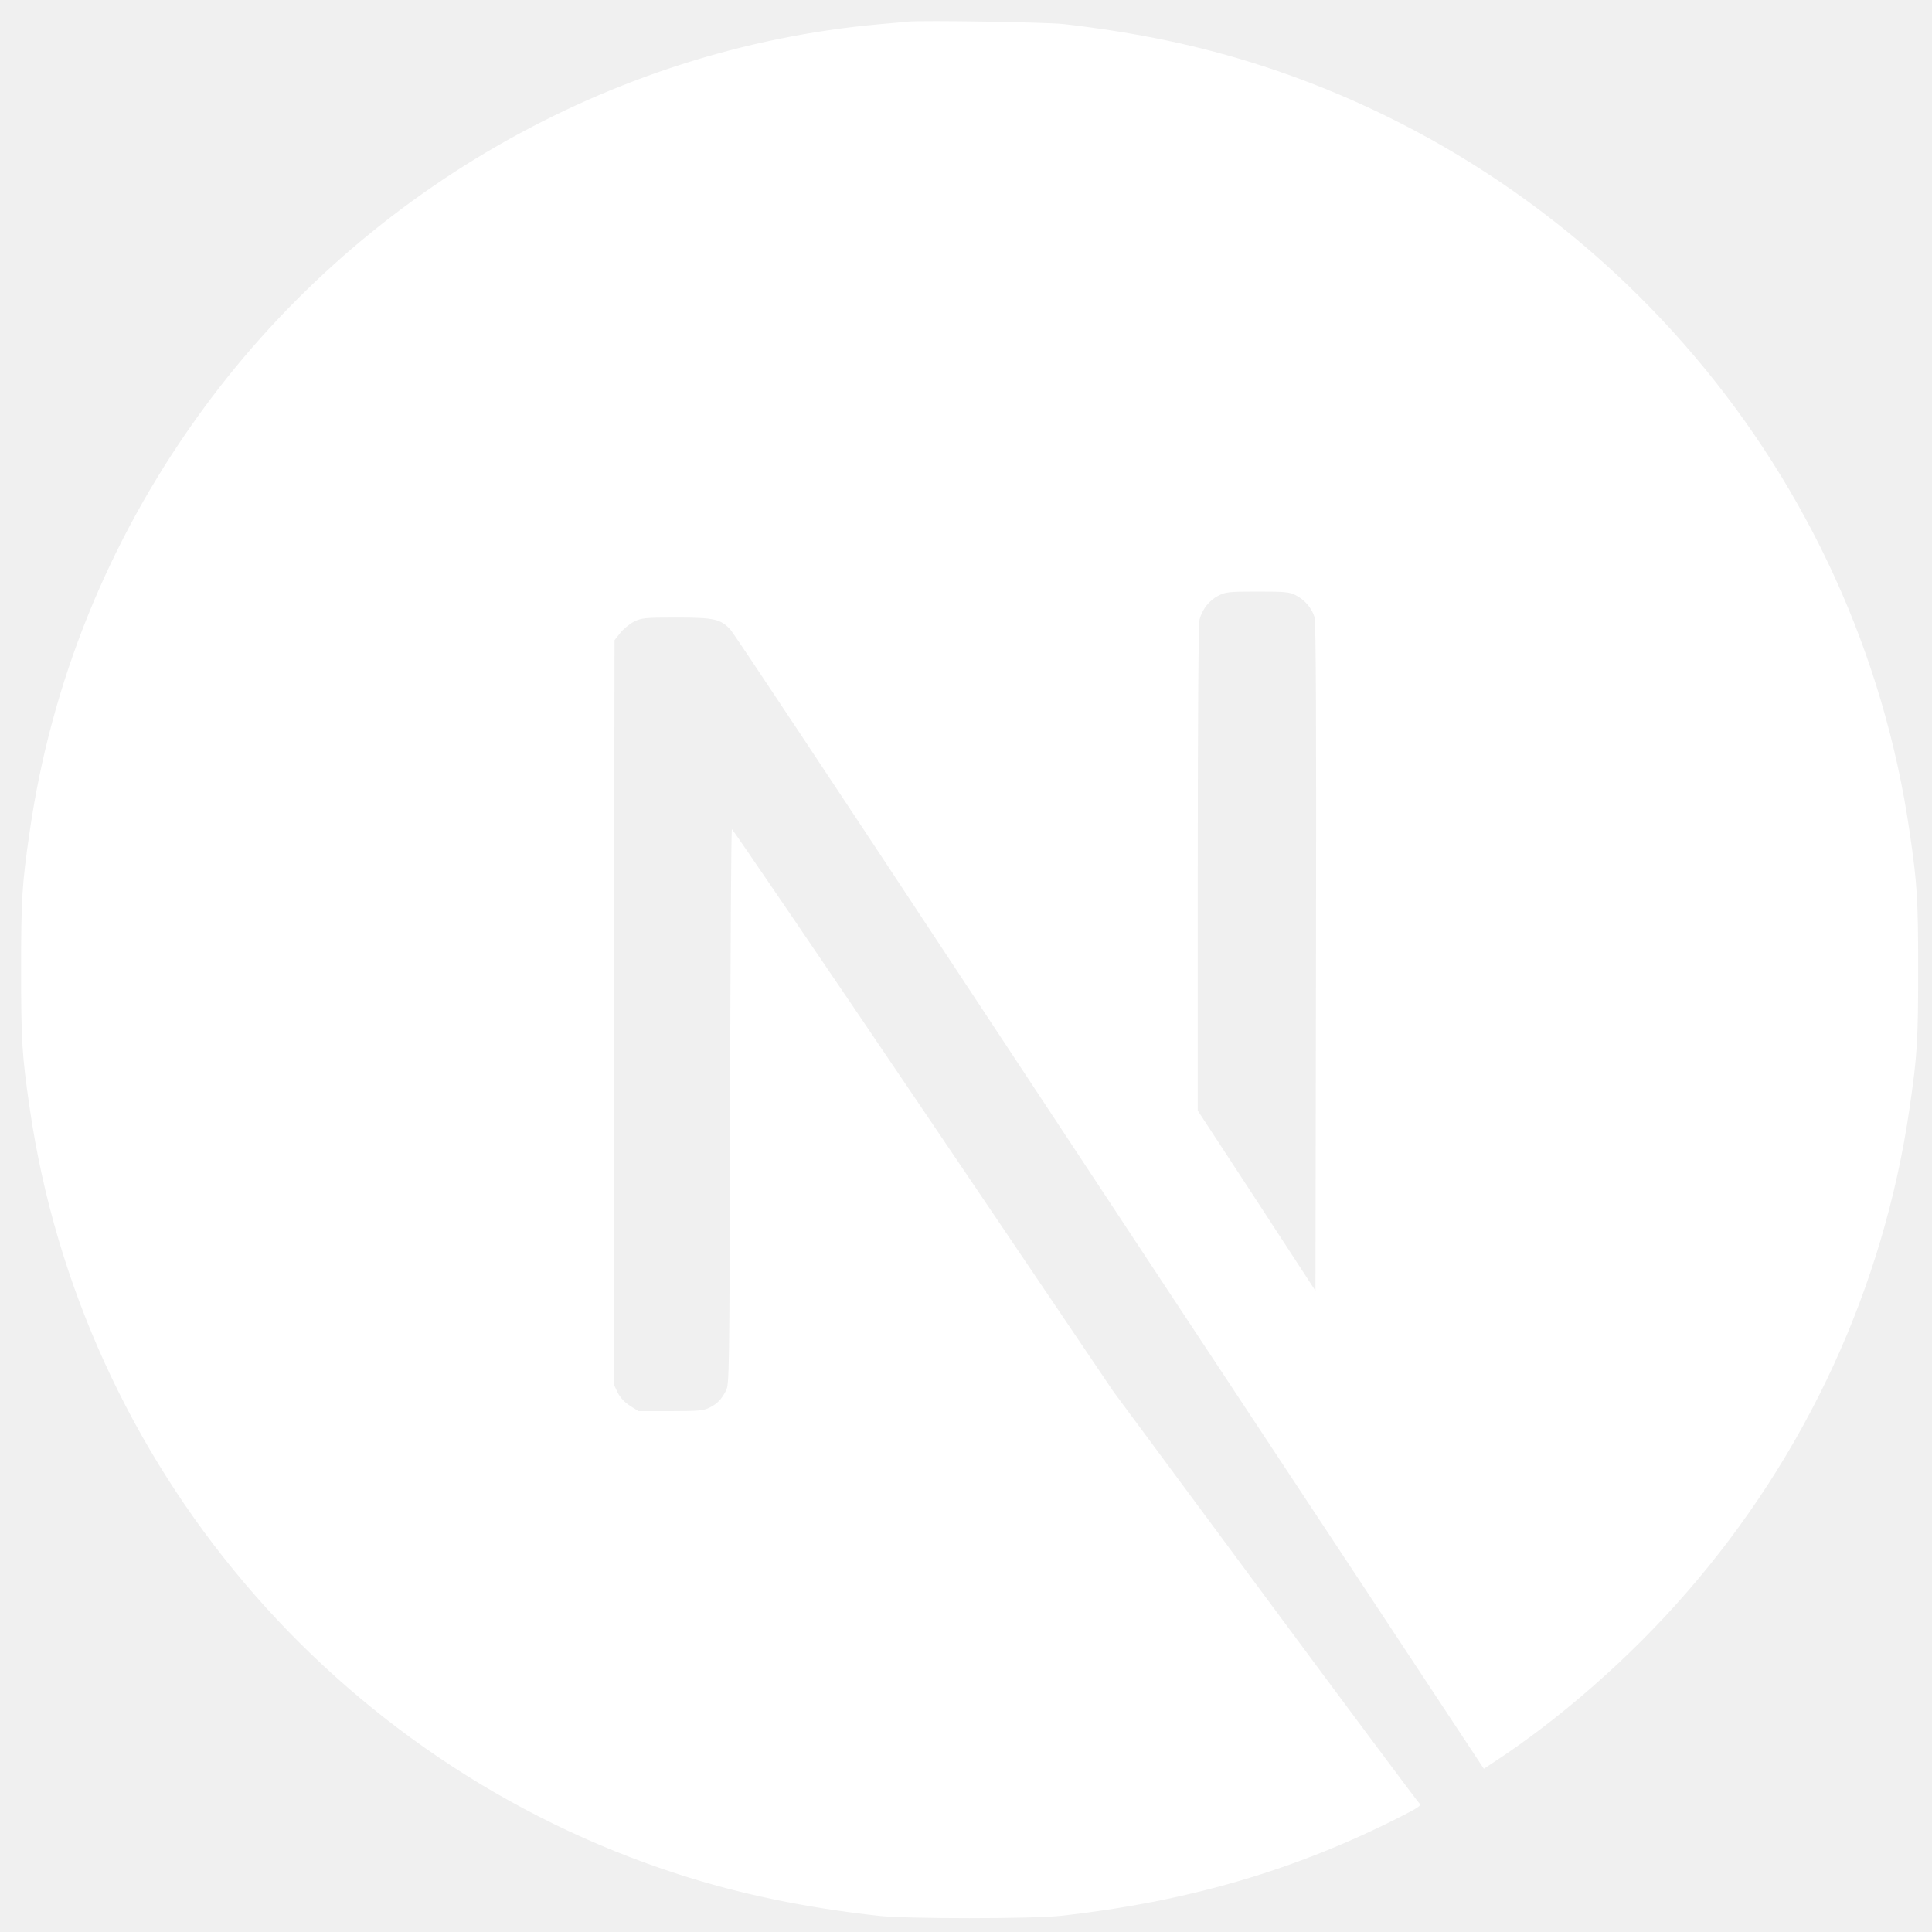
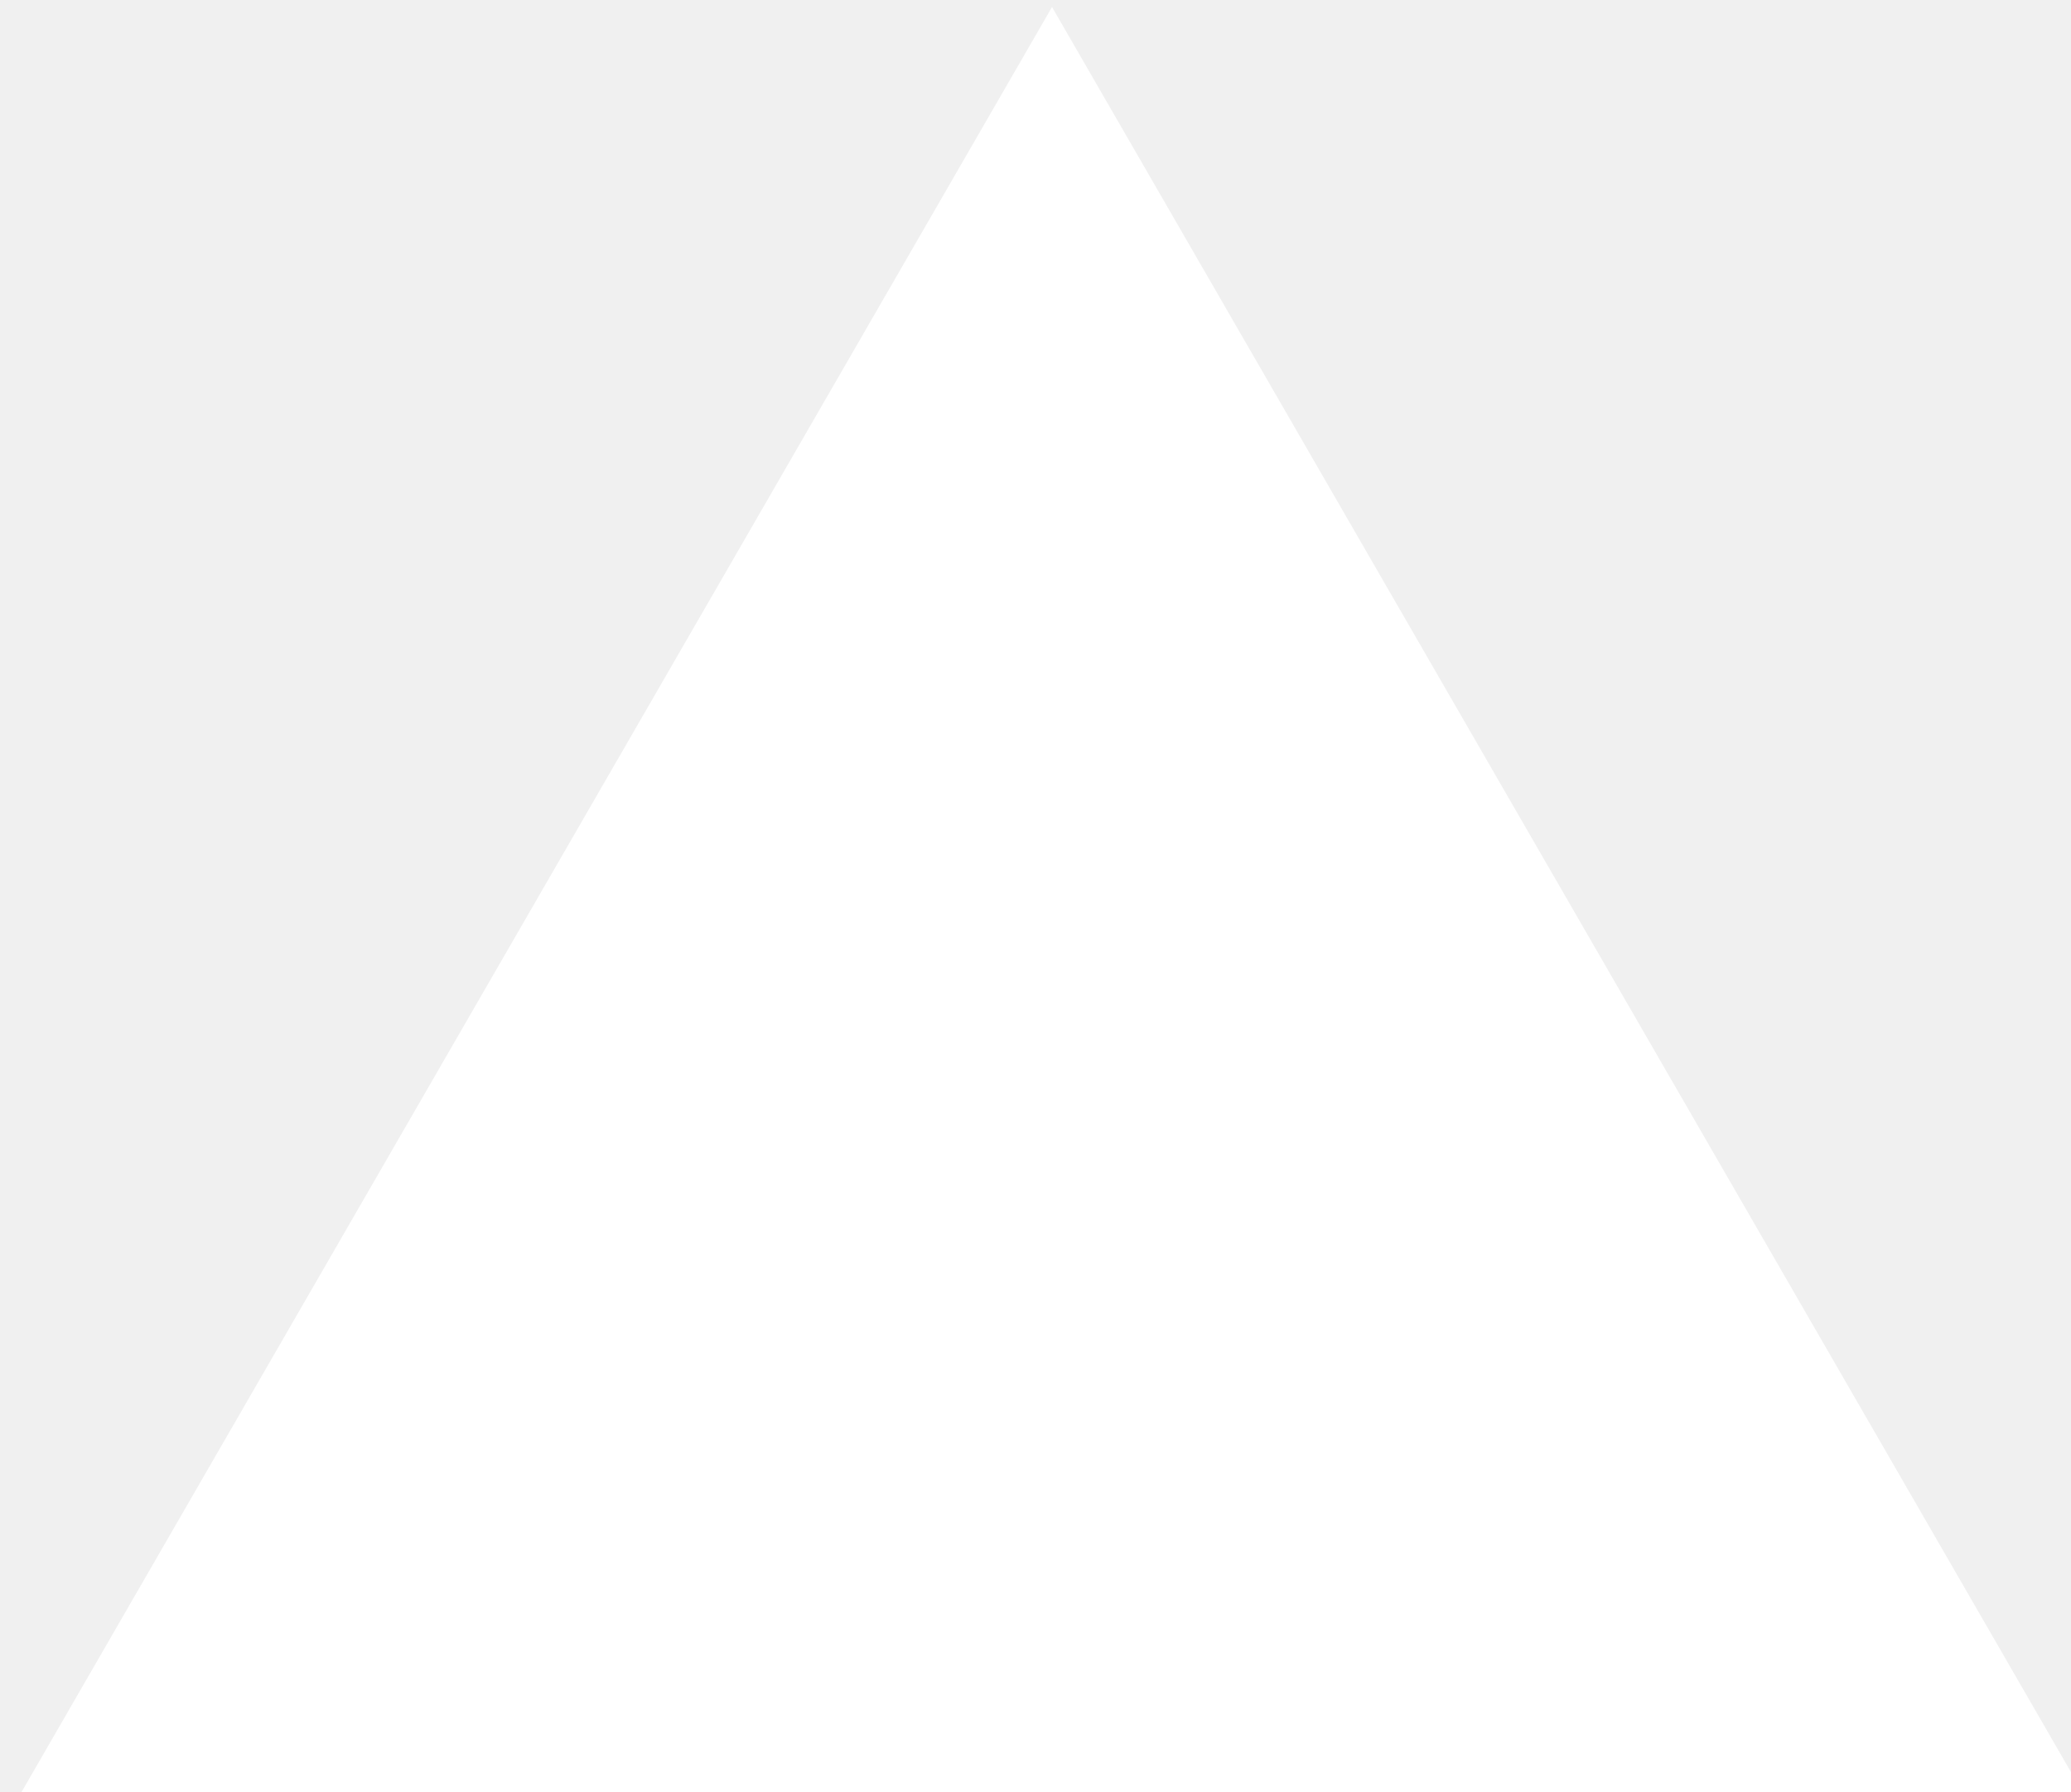
- <svg xmlns="http://www.w3.org/2000/svg" width="25" height="25" viewBox="0 0 25 25" fill="none">
-   <g clip-path="url(#clip0_3307_1736)">
-     <path d="M11.743 0.28C11.691 0.285 11.523 0.302 11.371 0.314C7.885 0.628 4.619 2.509 2.551 5.4C1.399 7.008 0.662 8.831 0.384 10.762C0.285 11.437 0.273 11.636 0.273 12.55C0.273 13.464 0.285 13.663 0.384 14.337C1.051 18.946 4.331 22.818 8.78 24.253C9.576 24.51 10.416 24.685 11.371 24.791C11.743 24.831 13.351 24.831 13.723 24.791C15.371 24.608 16.768 24.2 18.145 23.497C18.356 23.389 18.397 23.361 18.368 23.337C18.349 23.322 17.449 22.115 16.37 20.657L14.407 18.006L11.947 14.366C10.594 12.365 9.48 10.729 9.471 10.729C9.461 10.726 9.452 12.343 9.447 14.318C9.44 17.775 9.437 17.914 9.394 17.996C9.332 18.113 9.284 18.162 9.183 18.214C9.106 18.253 9.039 18.26 8.677 18.26H8.262L8.151 18.19C8.079 18.145 8.026 18.085 7.99 18.015L7.94 17.907L7.945 13.097L7.952 8.284L8.026 8.19C8.065 8.14 8.146 8.075 8.204 8.044C8.302 7.996 8.341 7.991 8.756 7.991C9.245 7.991 9.327 8.011 9.454 8.15C9.49 8.188 10.822 10.194 12.415 12.61C14.008 15.026 16.187 18.325 17.257 19.944L19.201 22.888L19.299 22.823C20.171 22.257 21.092 21.451 21.821 20.611C23.374 18.828 24.375 16.655 24.71 14.337C24.809 13.663 24.821 13.464 24.821 12.55C24.821 11.636 24.809 11.437 24.71 10.762C24.043 6.154 20.763 2.281 16.314 0.846C15.53 0.592 14.695 0.417 13.759 0.311C13.528 0.287 11.942 0.261 11.743 0.28ZM16.768 7.703C16.883 7.761 16.977 7.871 17.01 7.987C17.029 8.049 17.034 9.383 17.029 12.389L17.022 16.703L16.262 15.537L15.499 14.371V11.235C15.499 9.208 15.508 8.068 15.523 8.013C15.561 7.879 15.645 7.773 15.76 7.711C15.858 7.66 15.895 7.655 16.271 7.655C16.626 7.655 16.689 7.66 16.768 7.703Z" fill="white" />
-   </g>
-   <defs>
-     <clipPath id="clip0_3307_1736">
-       <rect width="24.547" height="24.547" fill="white" transform="translate(0.273438 0.273682)" />
-     </clipPath>
-   </defs>
+ <svg xmlns="http://www.w3.org/2000/svg" aria-label="Vercel logomark" height="64" role="img" style="width:auto;overflow:visible" viewBox="0 0 74 64" width="74">
+   <path d="M37.59 0.25L74.54 64.25H0.64L37.59 0.25Z" fill="#ffffff" />
</svg>
